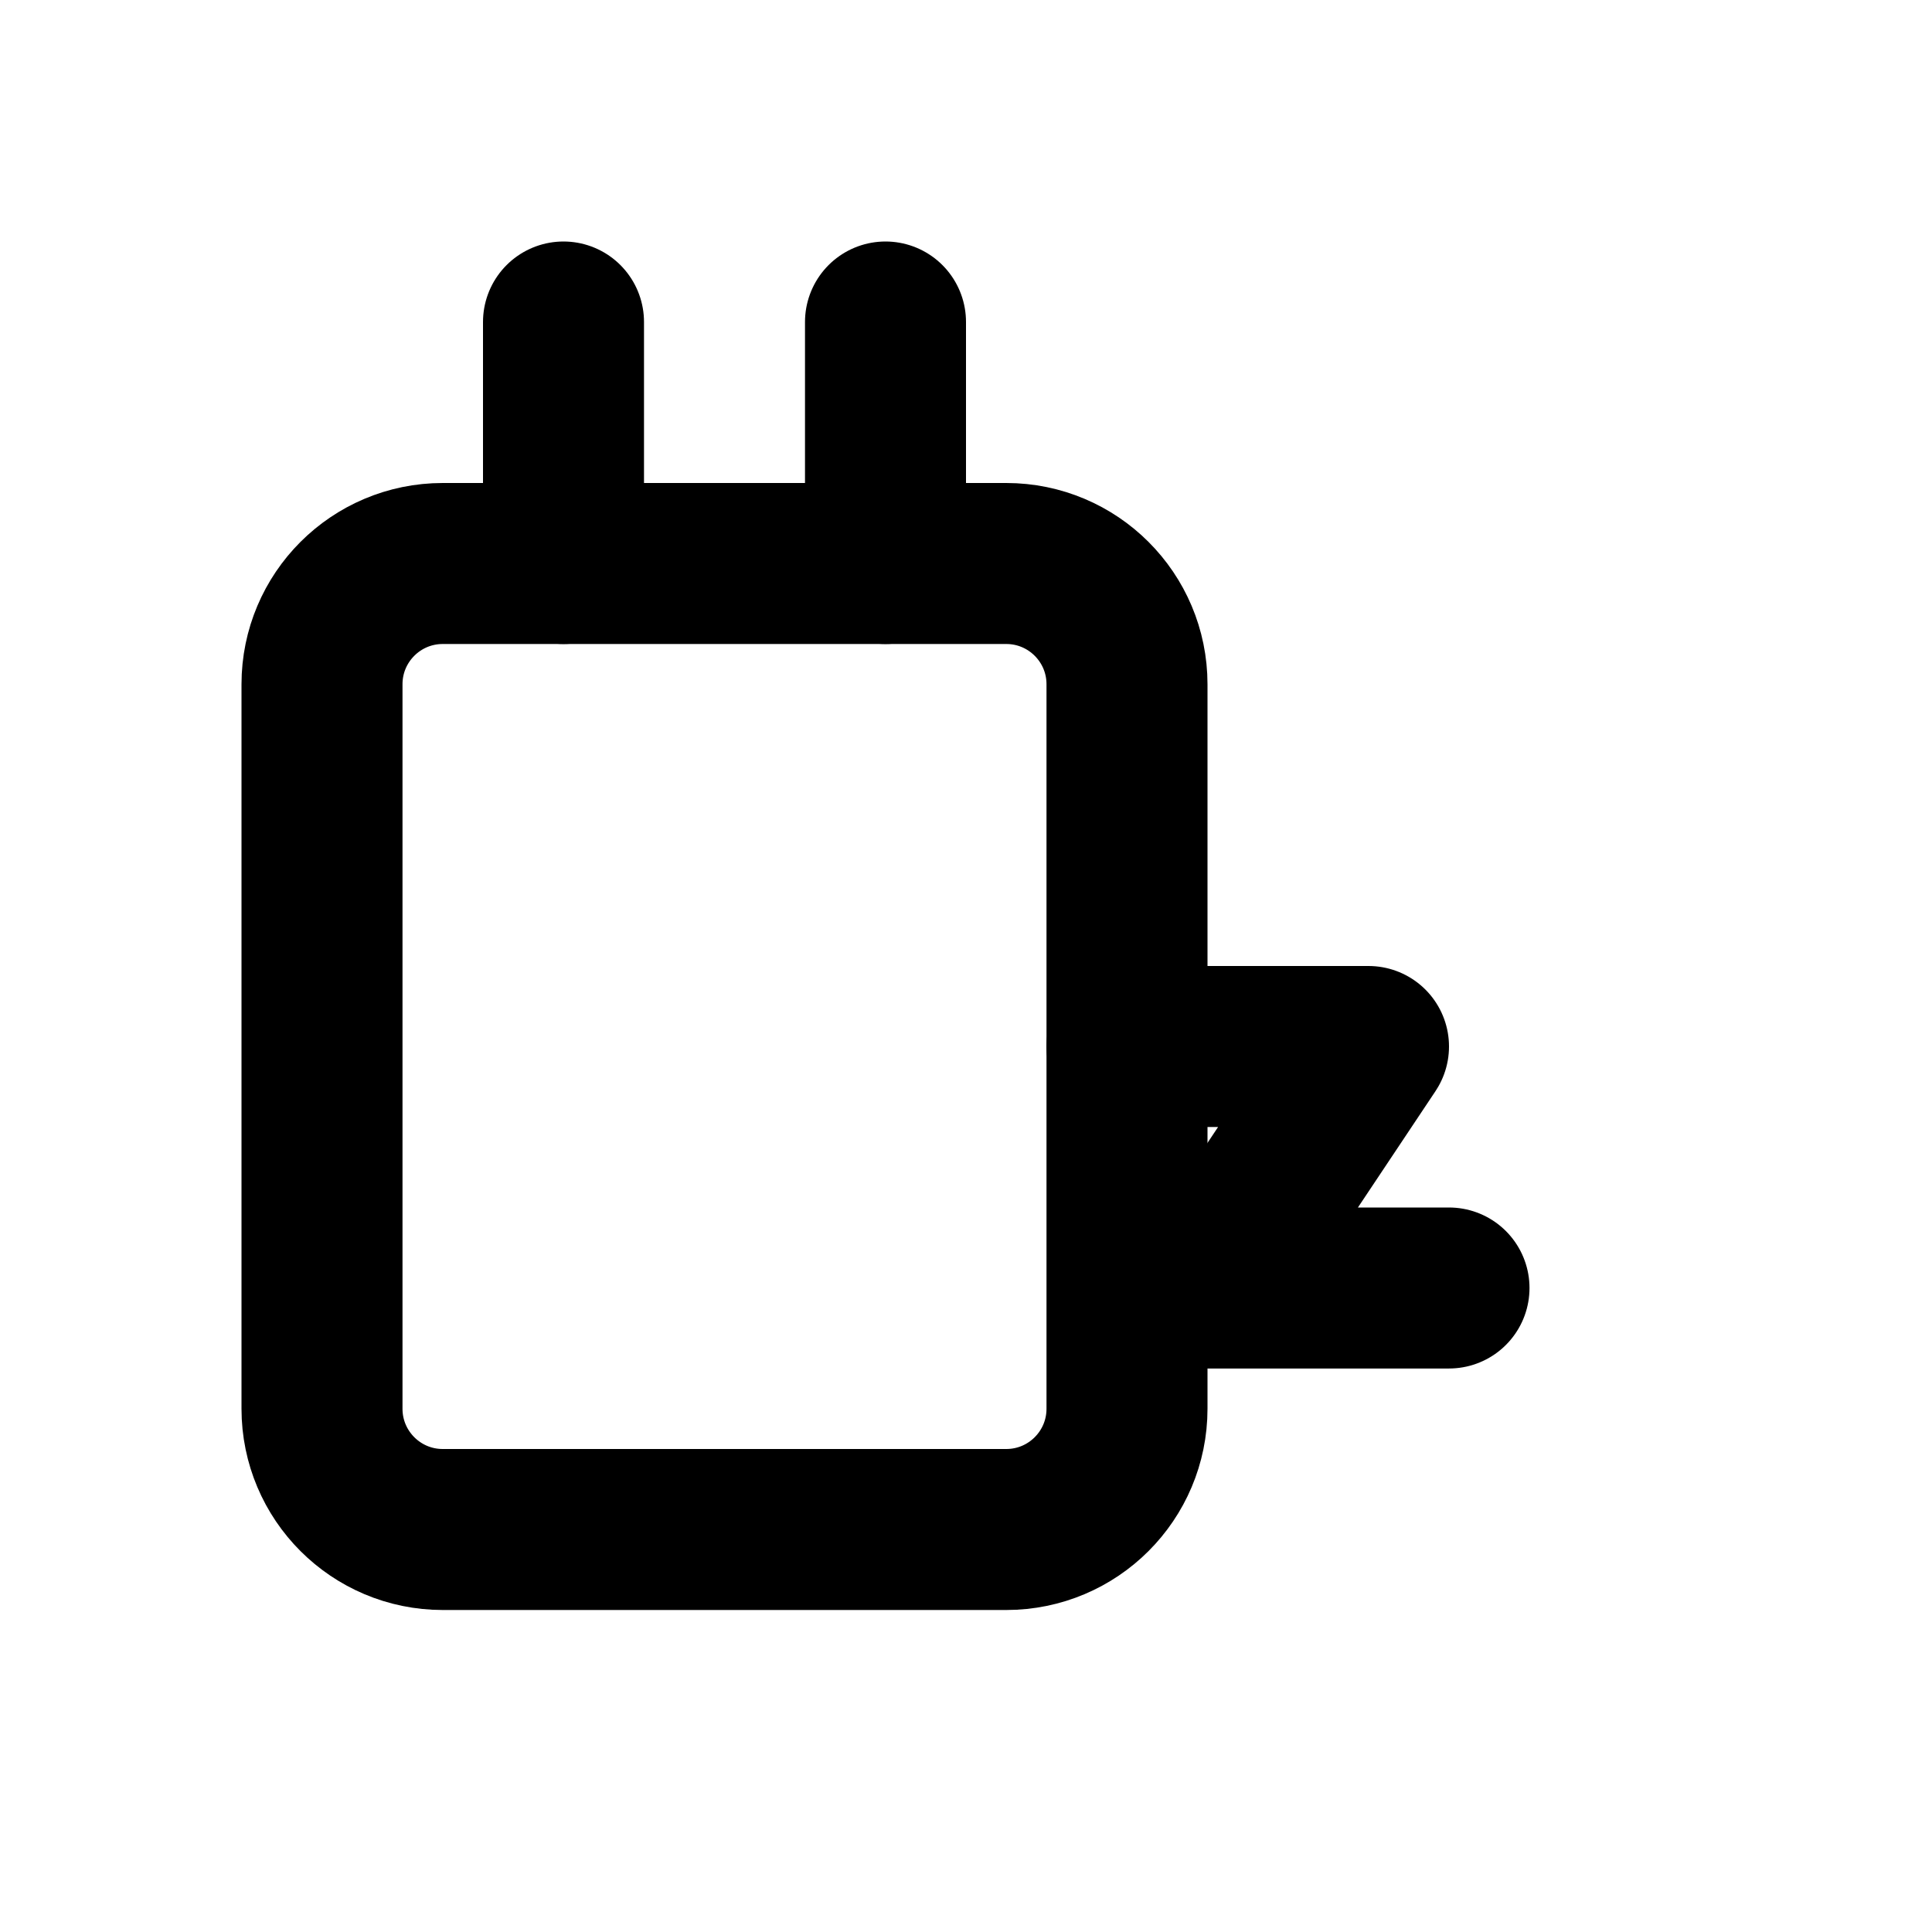
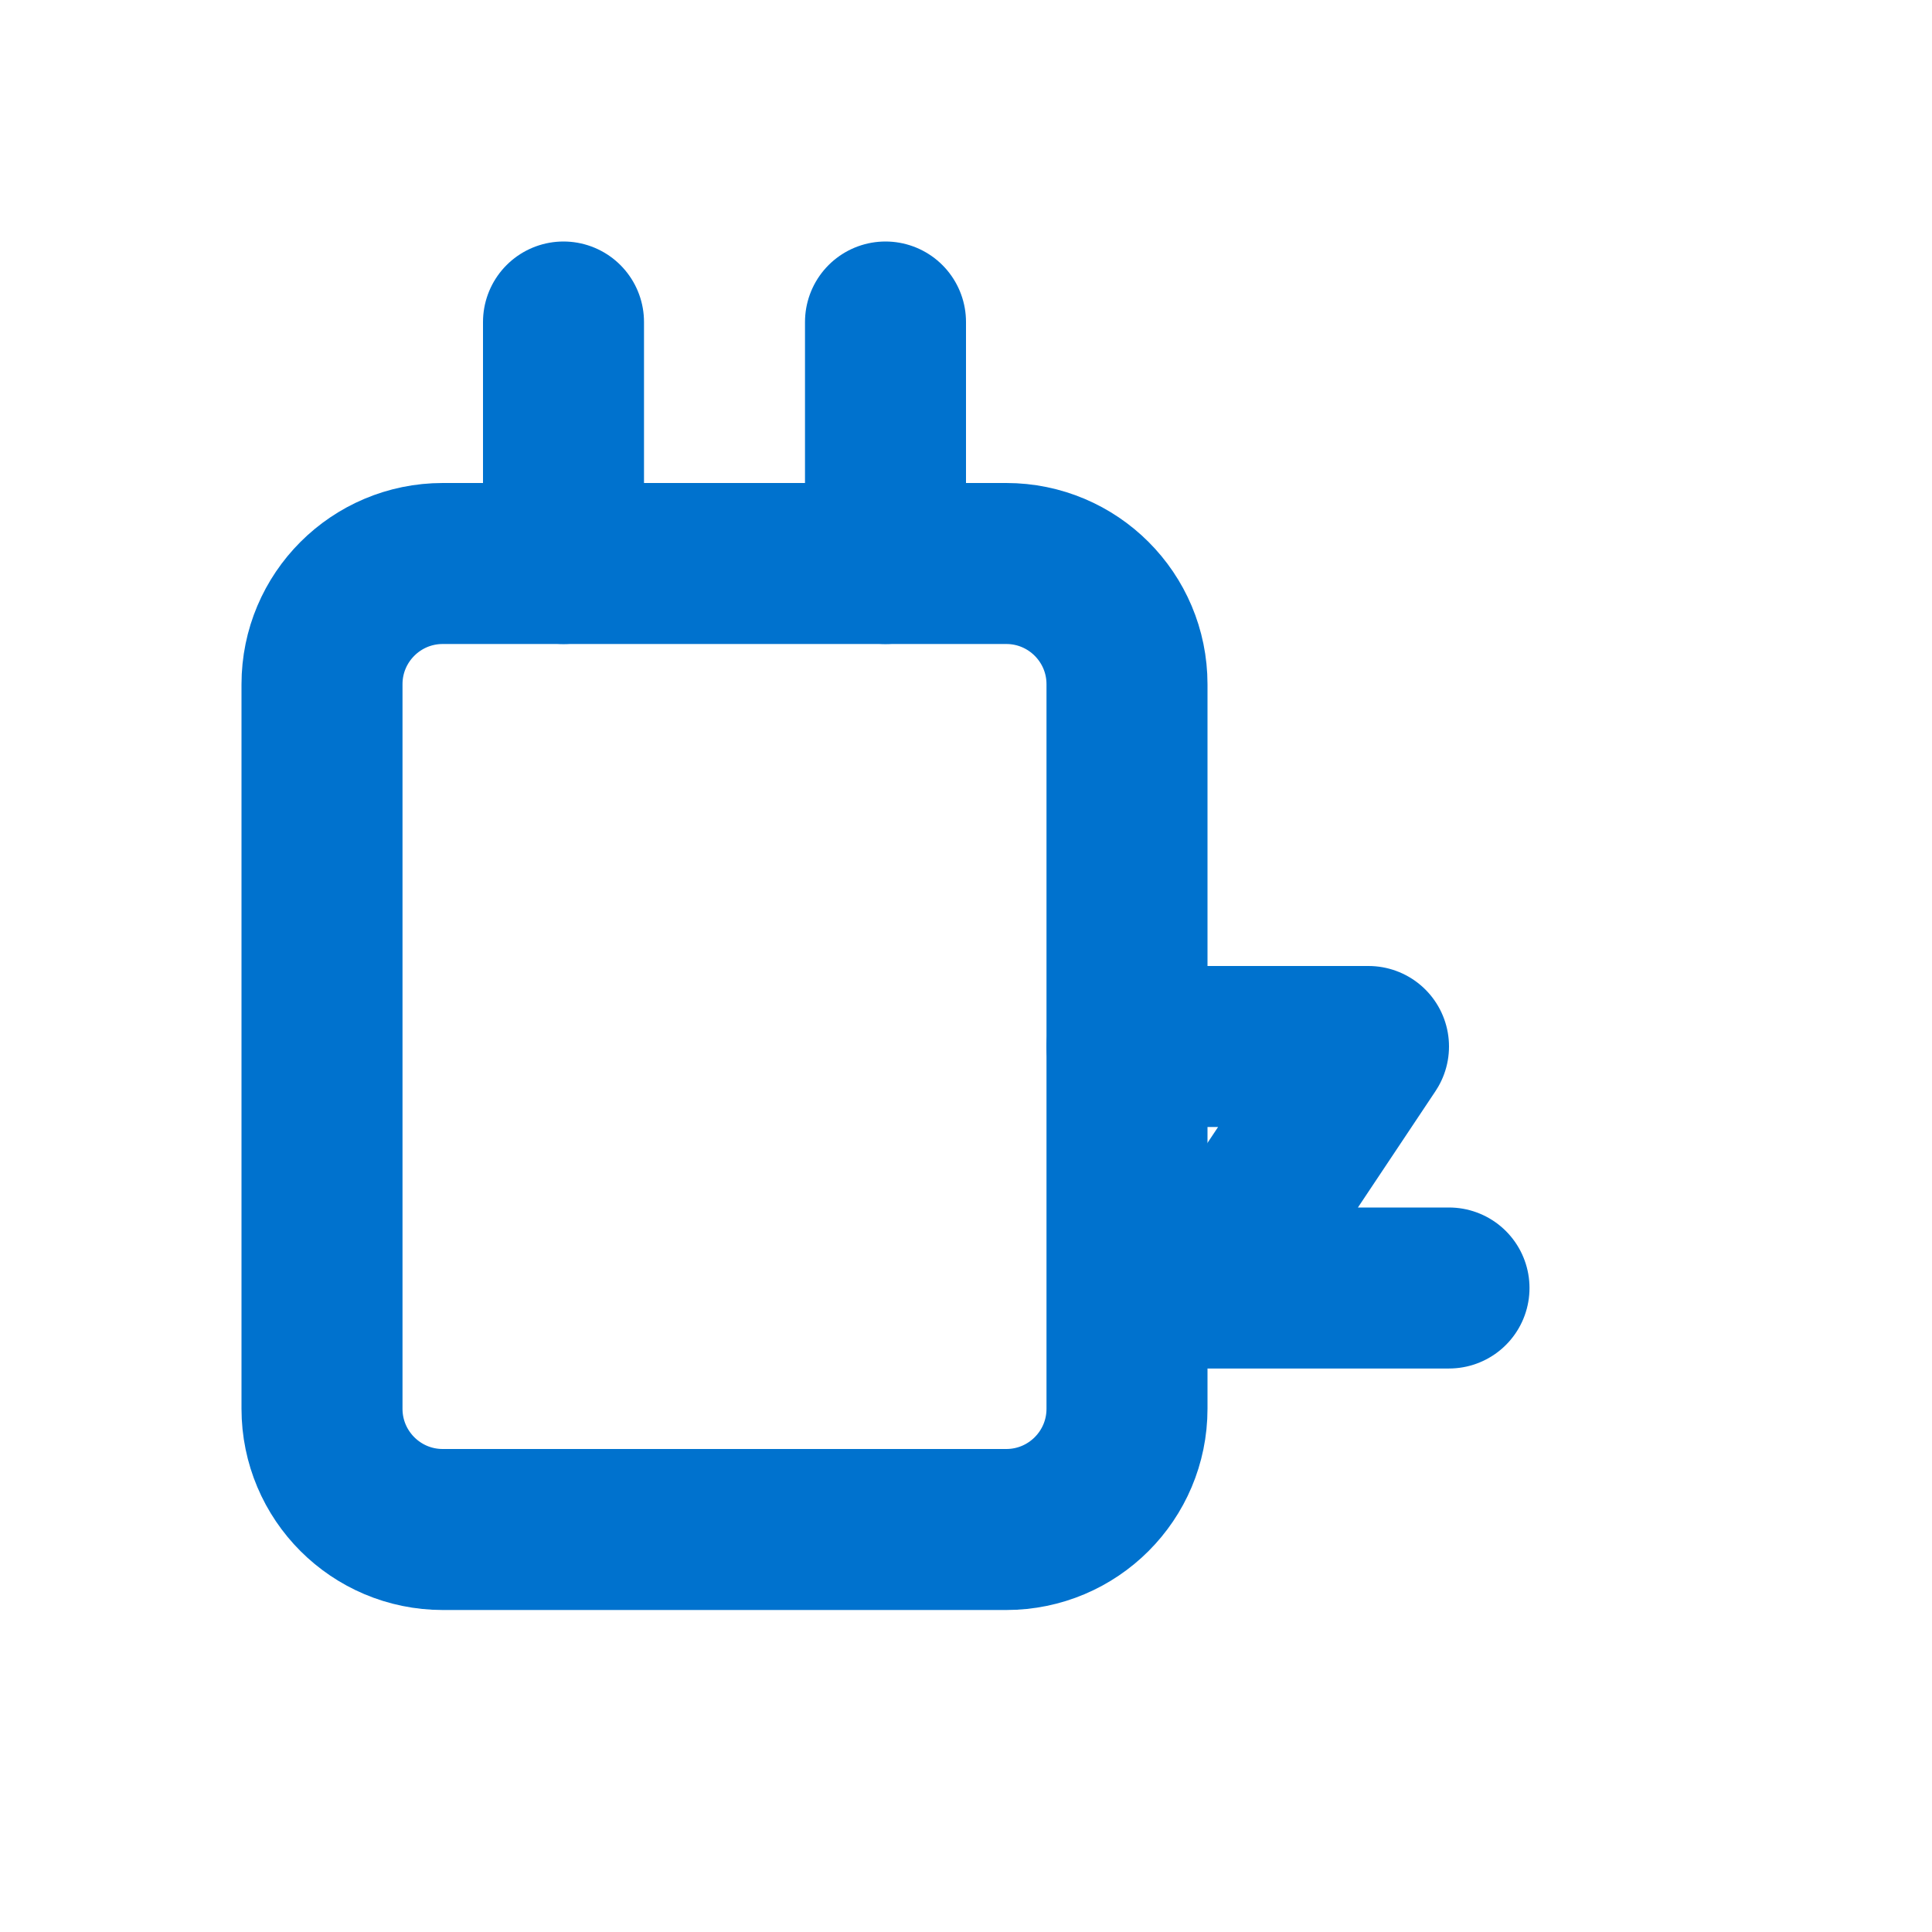
- <svg xmlns="http://www.w3.org/2000/svg" viewBox="0 0 24 24" role="img" aria-labelledby="icon-ev-charging-title" fill="none" stroke="currentColor" stroke-width="2" stroke-linecap="round" stroke-linejoin="round">
+ <svg xmlns="http://www.w3.org/2000/svg" viewBox="0 0 24 24" role="img" aria-labelledby="icon-ev-charging-title" fill="none" stroke="#0072CE" stroke-width="2" stroke-linecap="round" stroke-linejoin="round">
  <rect x="4" y="7" width="10" height="12" rx="1.5" />
  <line x1="7" y1="4" x2="7" y2="7" />
  <line x1="11" y1="4" x2="11" y2="7" />
  <path d="M14 13h3l-2 3h3" />
</svg>
